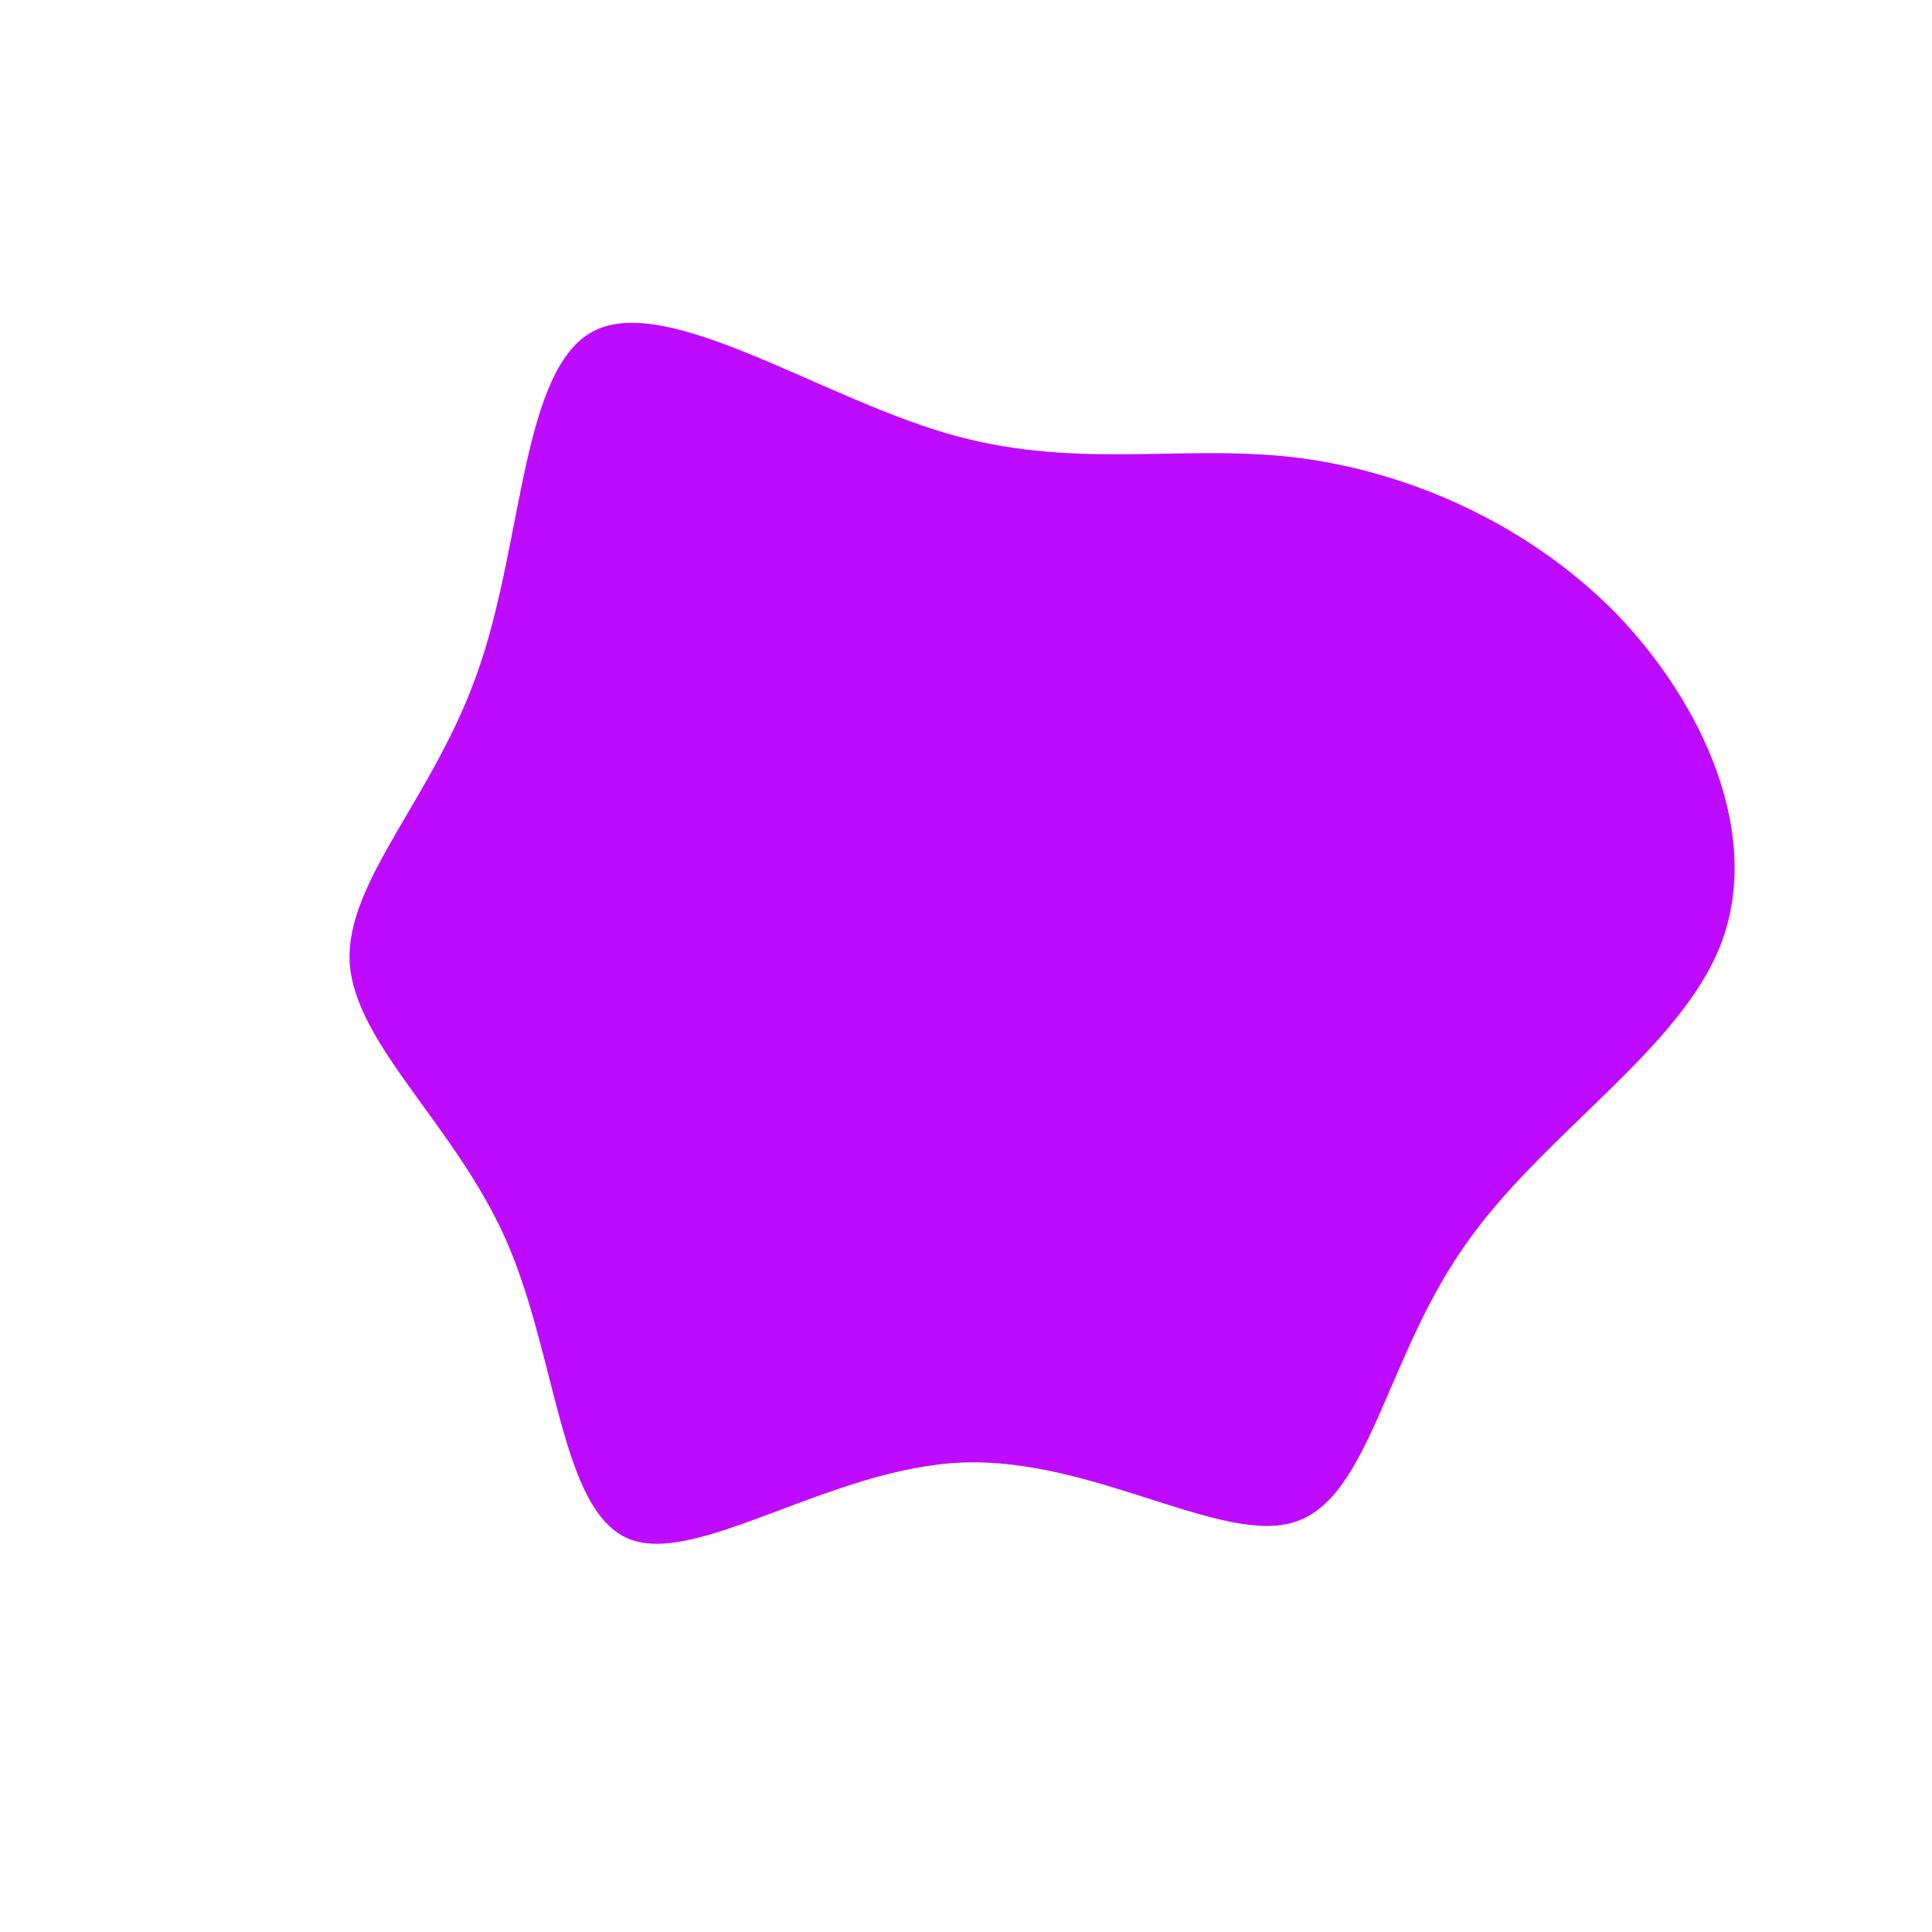
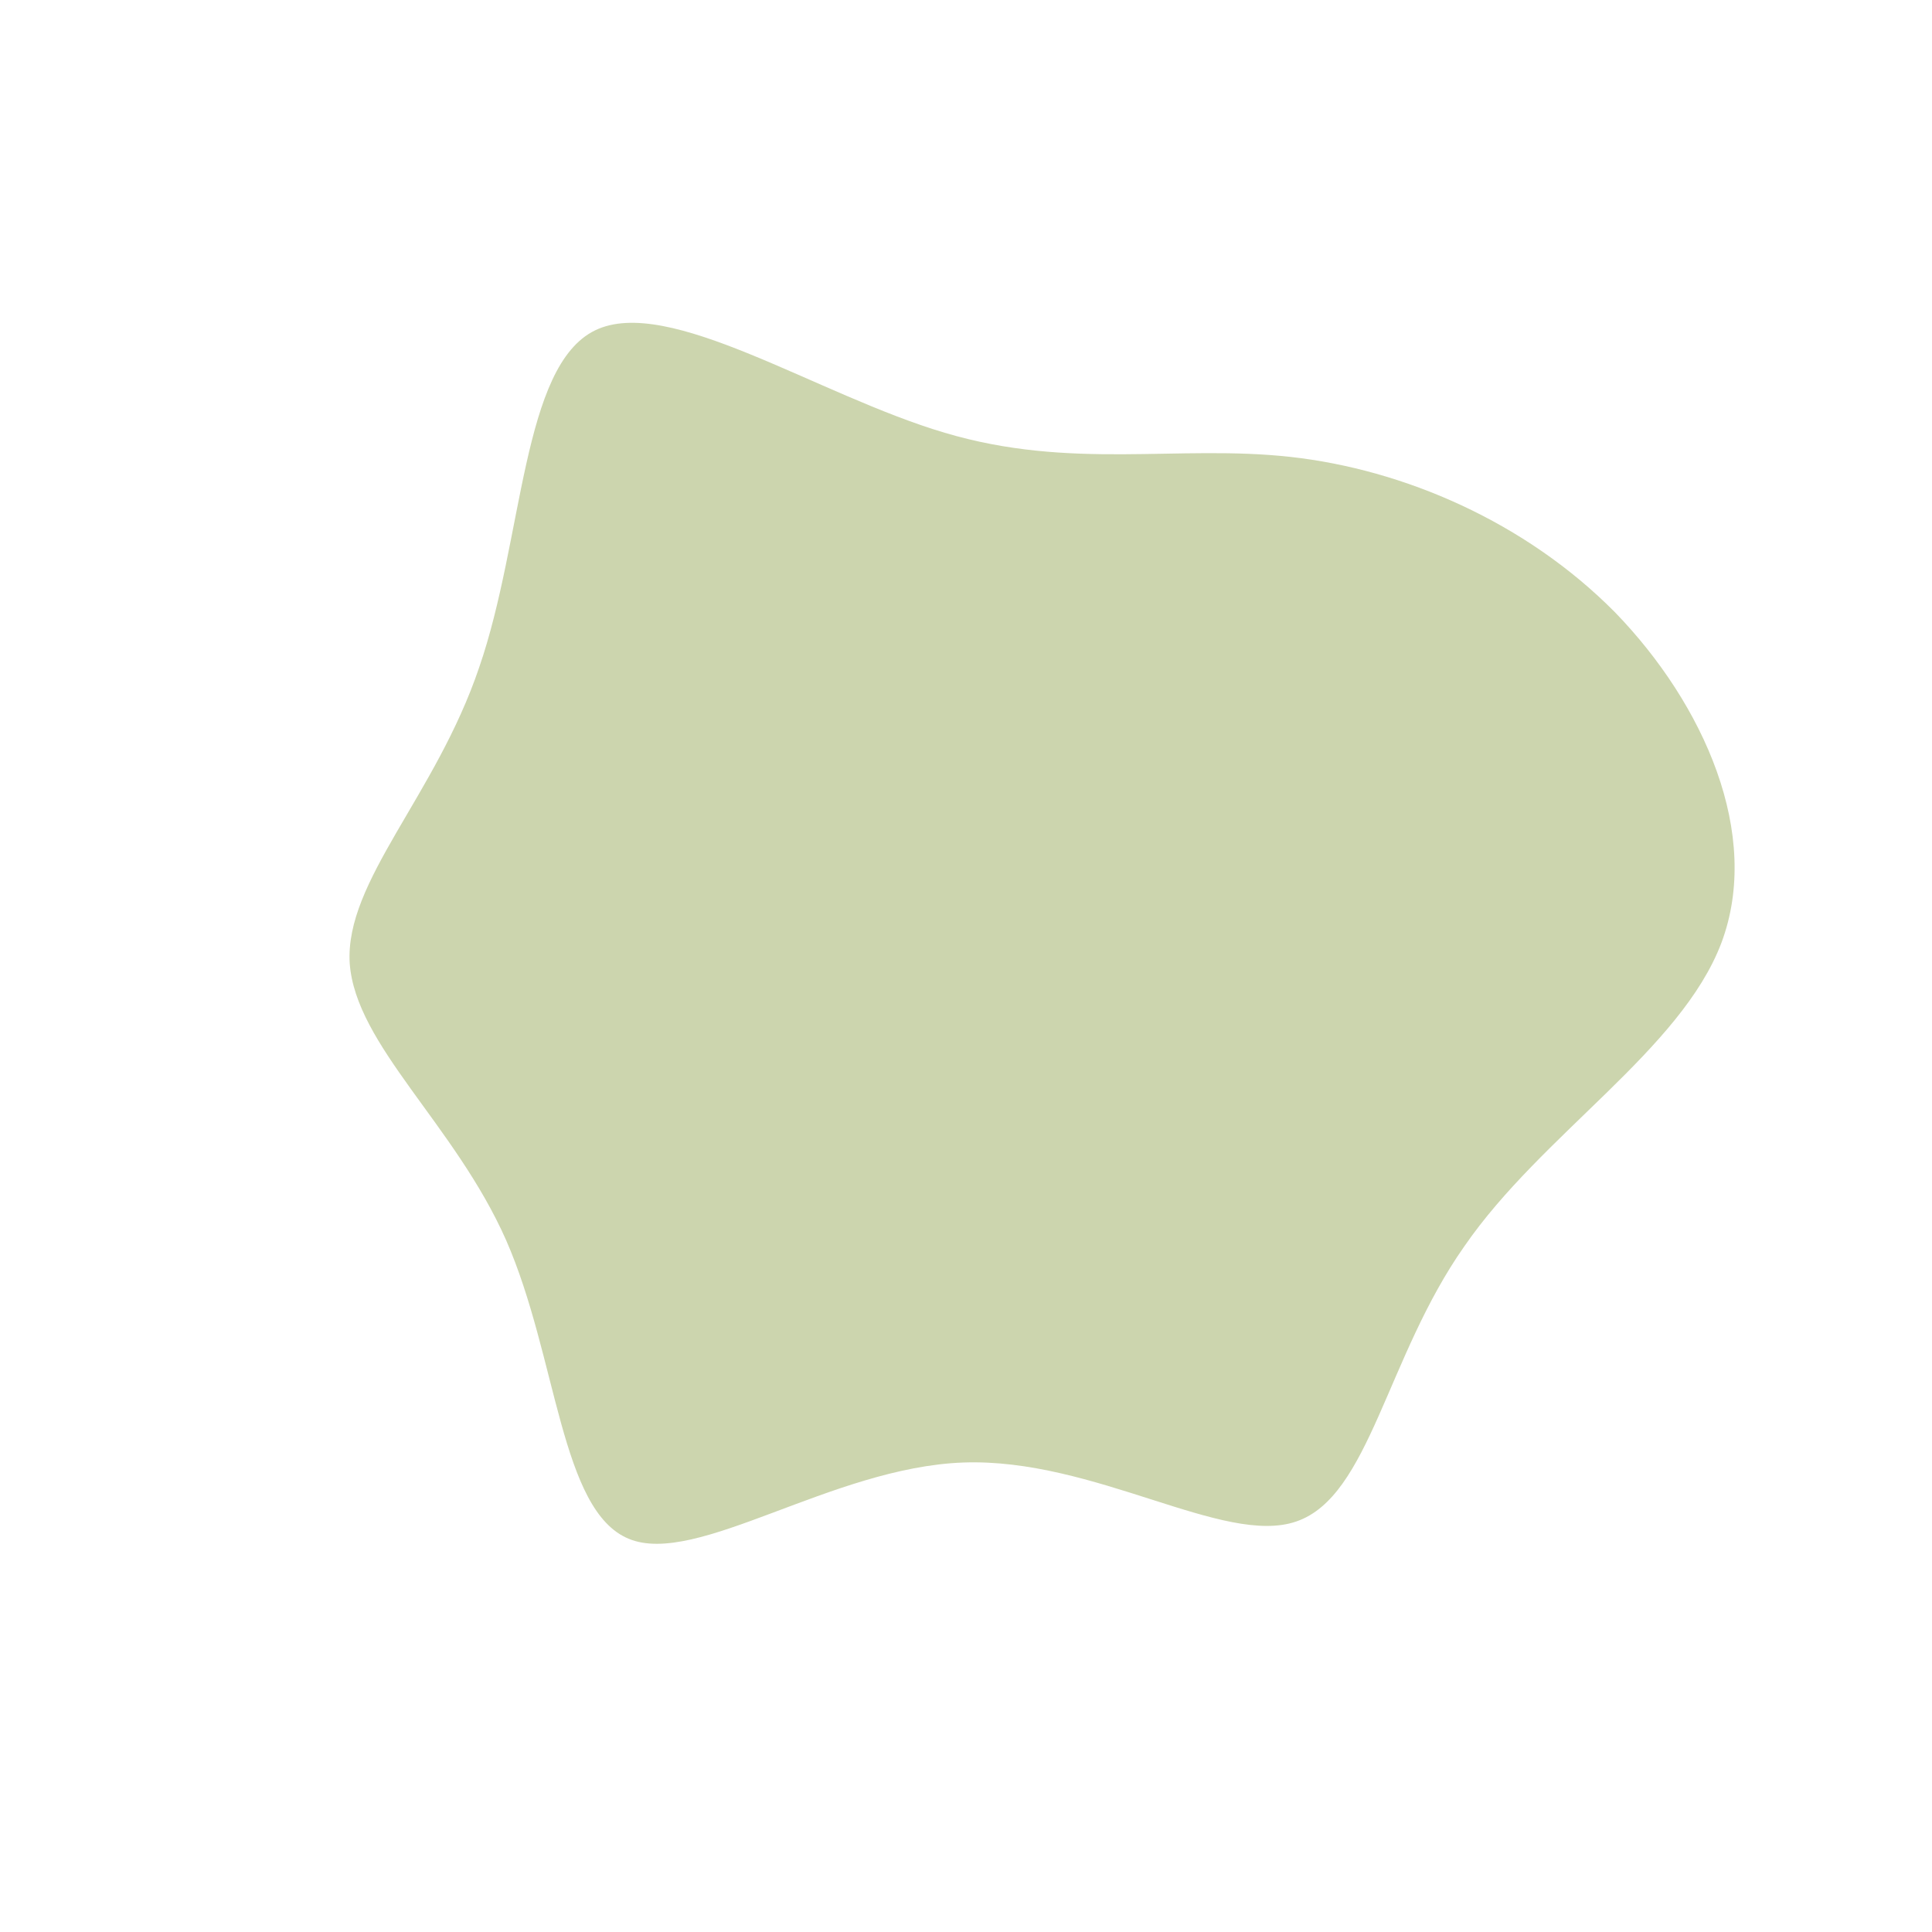
<svg xmlns="http://www.w3.org/2000/svg" viewBox="0 0 200 200">
-   <path fill="#be0aff" d="M33.6,-52.7C45.3,-51.4,57.9,-46,67.2,-36.6C76.4,-27.1,82.4,-13.6,78.2,-2.4C74,8.7,59.6,17.4,51.6,29C43.5,40.5,41.8,54.9,34.2,57.5C26.7,60.1,13.3,50.9,-0.3,51.4C-13.9,51.9,-27.9,62.2,-34.9,59.3C-42,56.4,-42.3,40.5,-47.6,28.4C-52.9,16.4,-63.2,8.2,-63.8,-0.3C-64.3,-8.8,-54.9,-17.6,-50.4,-30.9C-45.8,-44.2,-46,-62.1,-38.4,-65.8C-30.8,-69.5,-15.4,-59.1,-2.2,-55.2C10.9,-51.3,21.9,-54,33.6,-52.7Z" transform="translate(100 100)" />
+   <path fill="#ccd5ae" d="M33.6,-52.7C45.3,-51.4,57.9,-46,67.2,-36.6C76.4,-27.1,82.4,-13.6,78.2,-2.4C74,8.7,59.6,17.4,51.6,29C43.5,40.5,41.8,54.9,34.2,57.5C26.7,60.1,13.3,50.9,-0.3,51.4C-13.9,51.9,-27.9,62.2,-34.9,59.3C-42,56.4,-42.3,40.5,-47.6,28.4C-52.9,16.4,-63.2,8.2,-63.8,-0.3C-64.3,-8.8,-54.9,-17.6,-50.4,-30.9C-45.8,-44.2,-46,-62.1,-38.4,-65.8C-30.8,-69.5,-15.4,-59.1,-2.2,-55.2C10.9,-51.3,21.9,-54,33.6,-52.7Z" transform="translate(100 100)" />
</svg>
